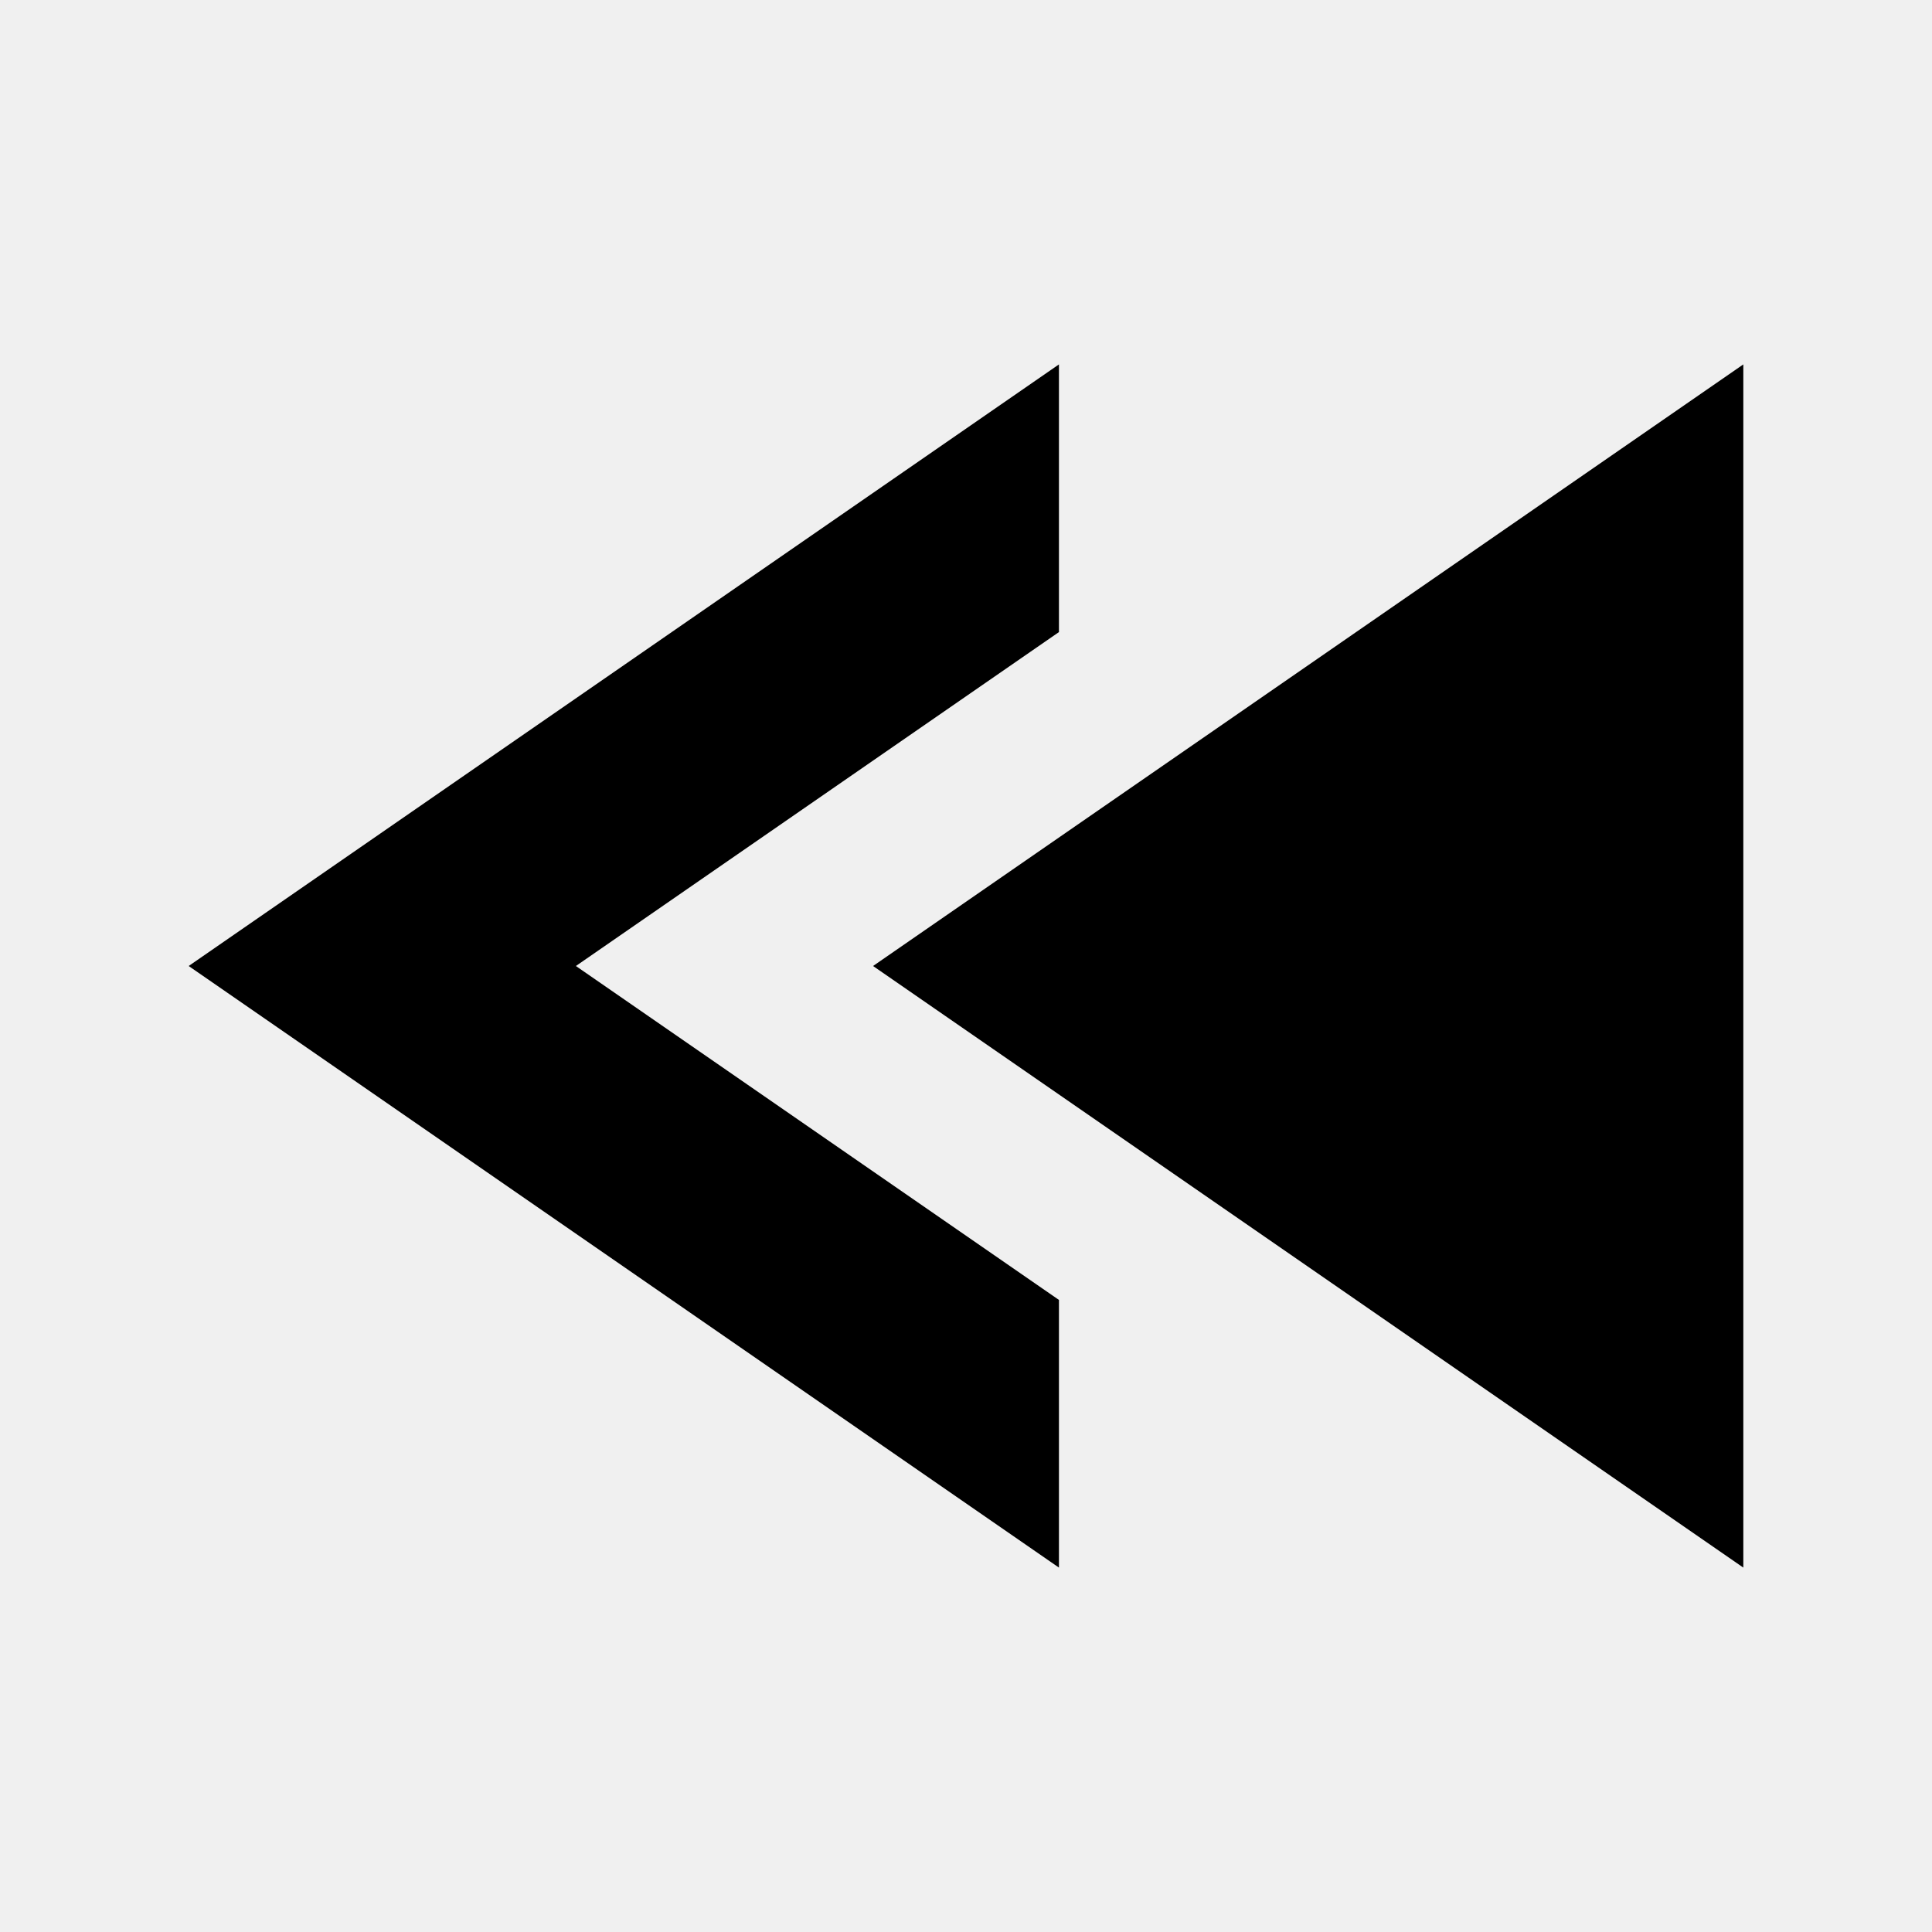
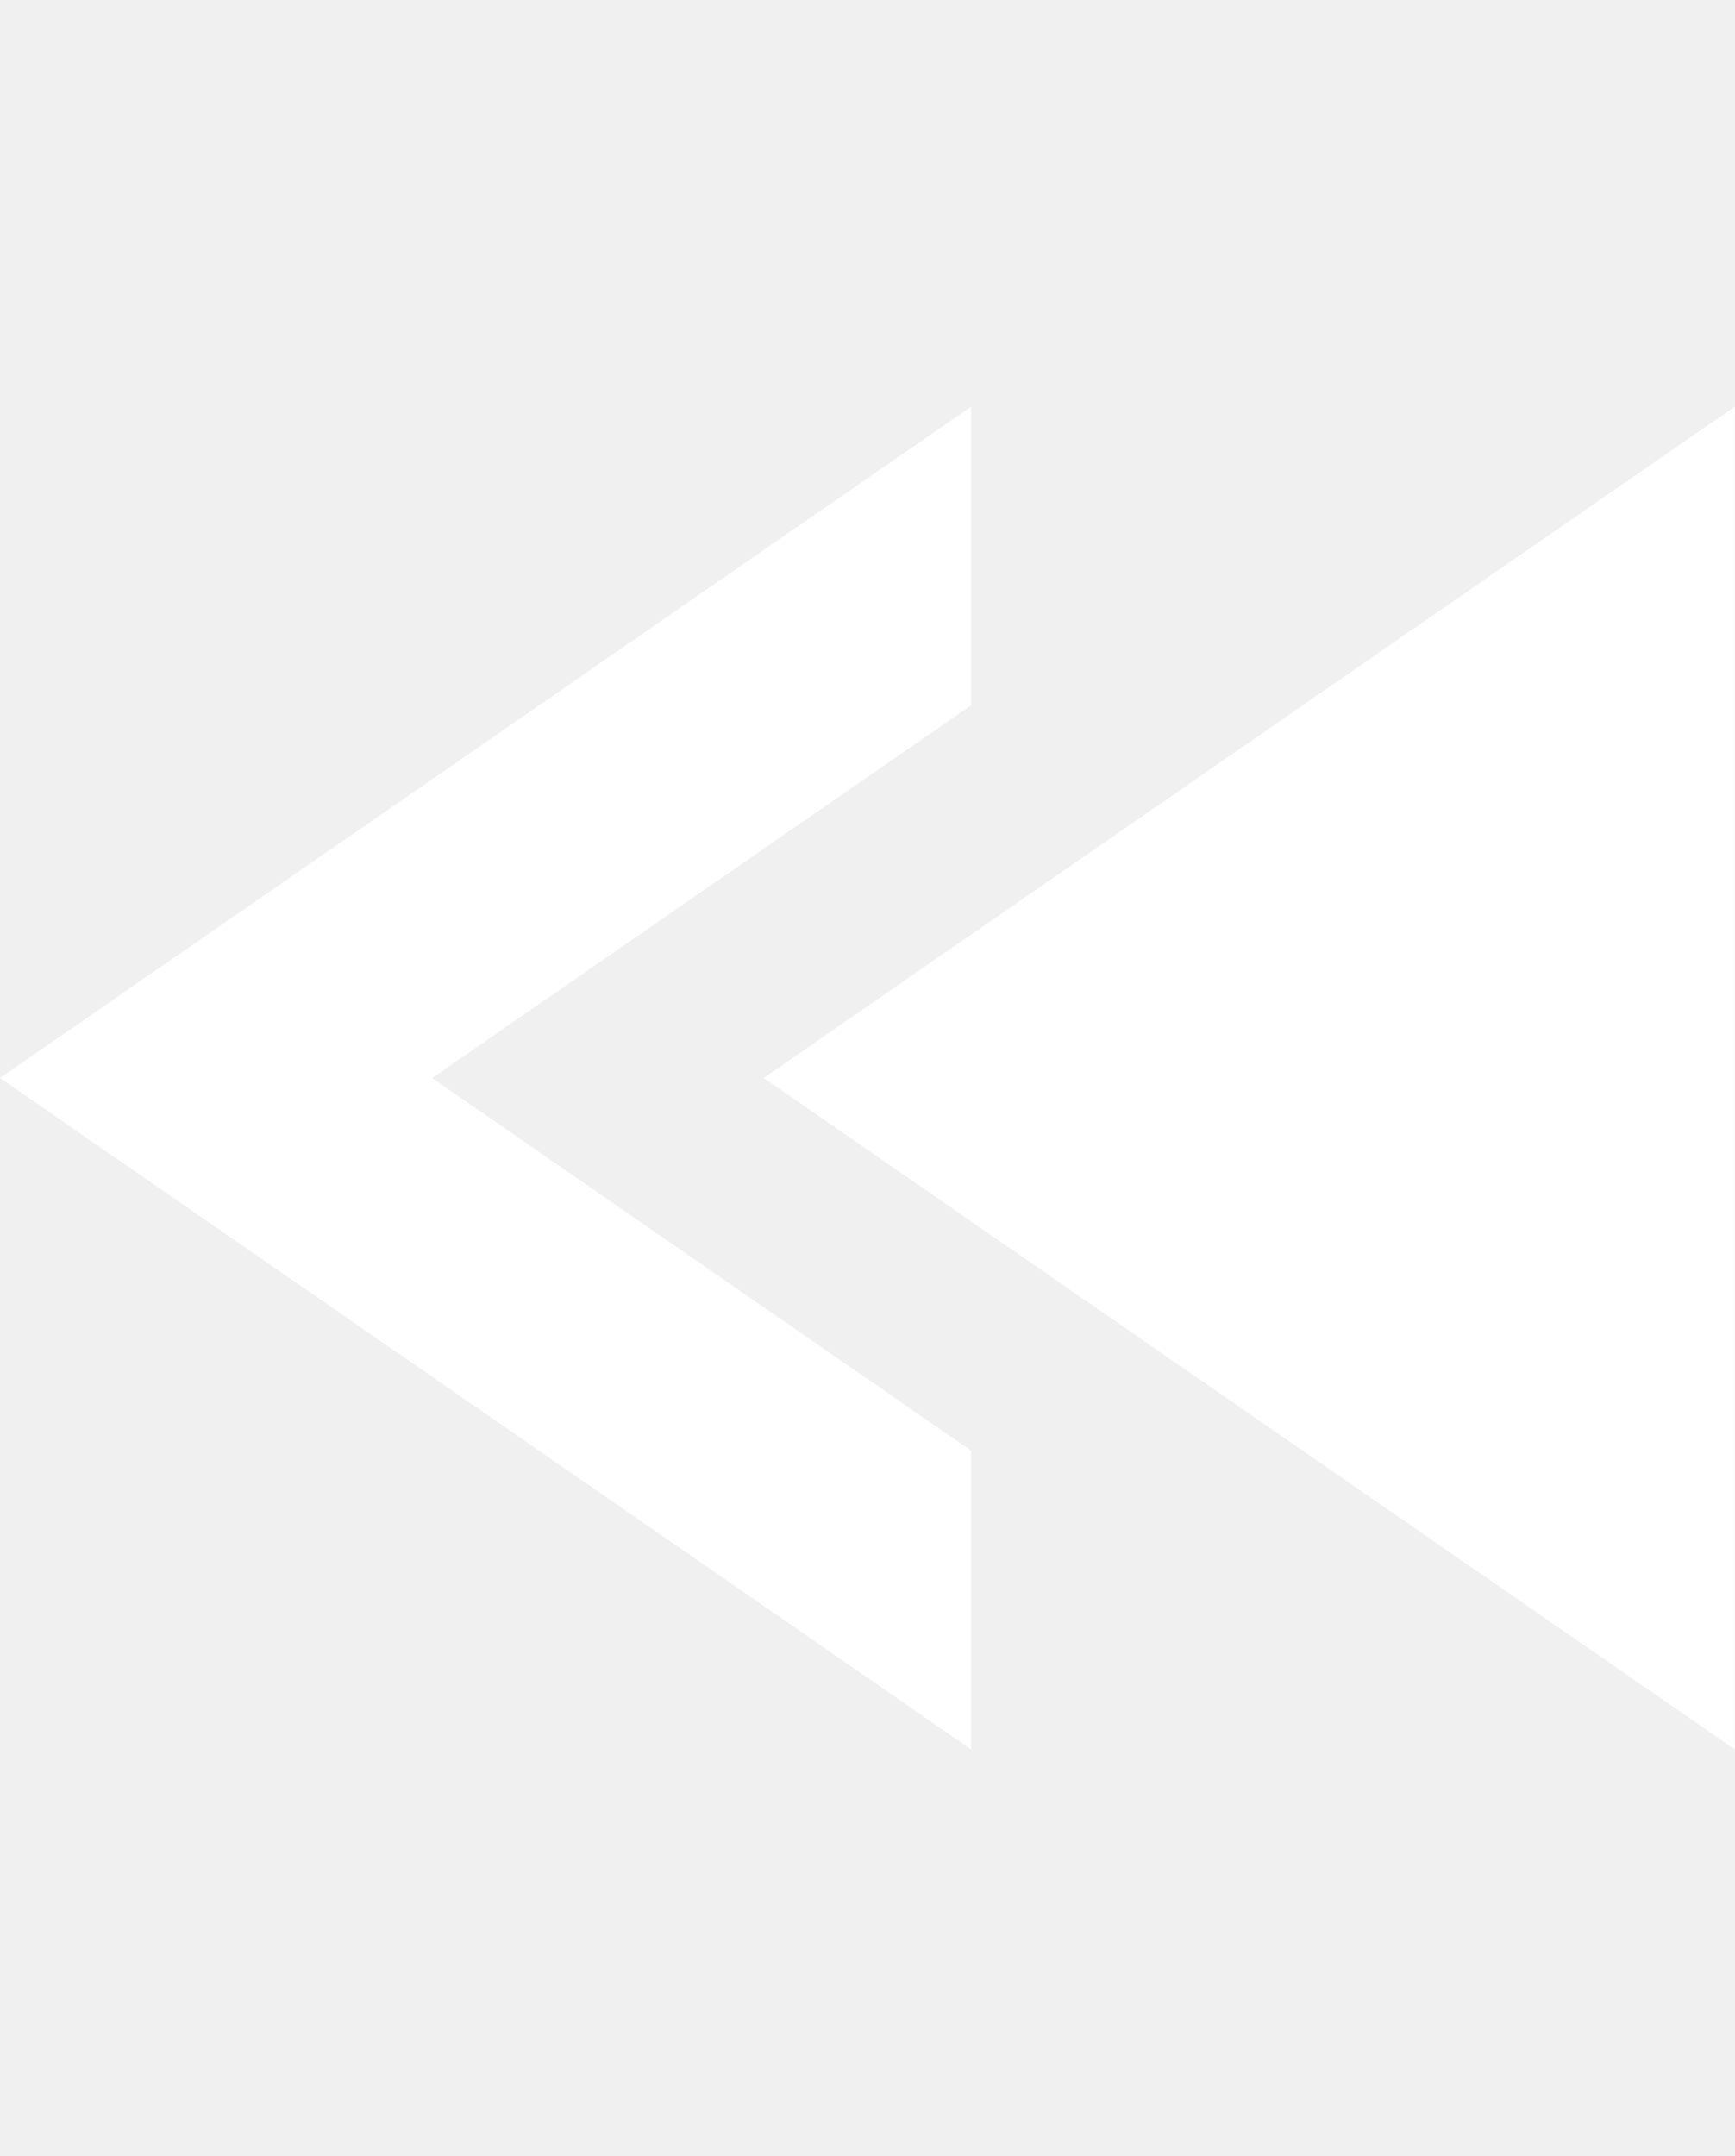
- <svg xmlns="http://www.w3.org/2000/svg" version="1.1" x="0px" y="0px" width="512px" height="512px" viewBox="0 0 512 512" enable-background="new 0 0 512 512" xml:space="preserve">
-   <path id="rewind-5-icon" d="M462,96.57V415.43L231.369,256.001L462,96.57z M50,256.001L280.631,415.43v-70.935  c-66.201-45.764-128.016-88.494-128.016-88.494s61.814-42.731,128.016-88.495V96.57L50,256.001z" />
+ <svg xmlns="http://www.w3.org/2000/svg" version="1.1" x="0px" y="0px" width="412" height="512" viewBox="0 0 412 512" enable-background="new 0 0 512 512" xml:space="preserve" id="svg2">
+   <defs id="defs7" />
+   <path id="rewind-5-icon" d="M 412,96.57 412,415.43 181.369,256.001 412,96.57 Z M 0,256.001 230.631,415.43 l 0,-70.935 C 164.43,298.731 102.615,256.001 102.615,256.001 c 0,0 61.814,-42.731 128.016,-88.495 l 0,-70.936 L 0,256.001 Z" style="fill:#ffffff" />
</svg>
